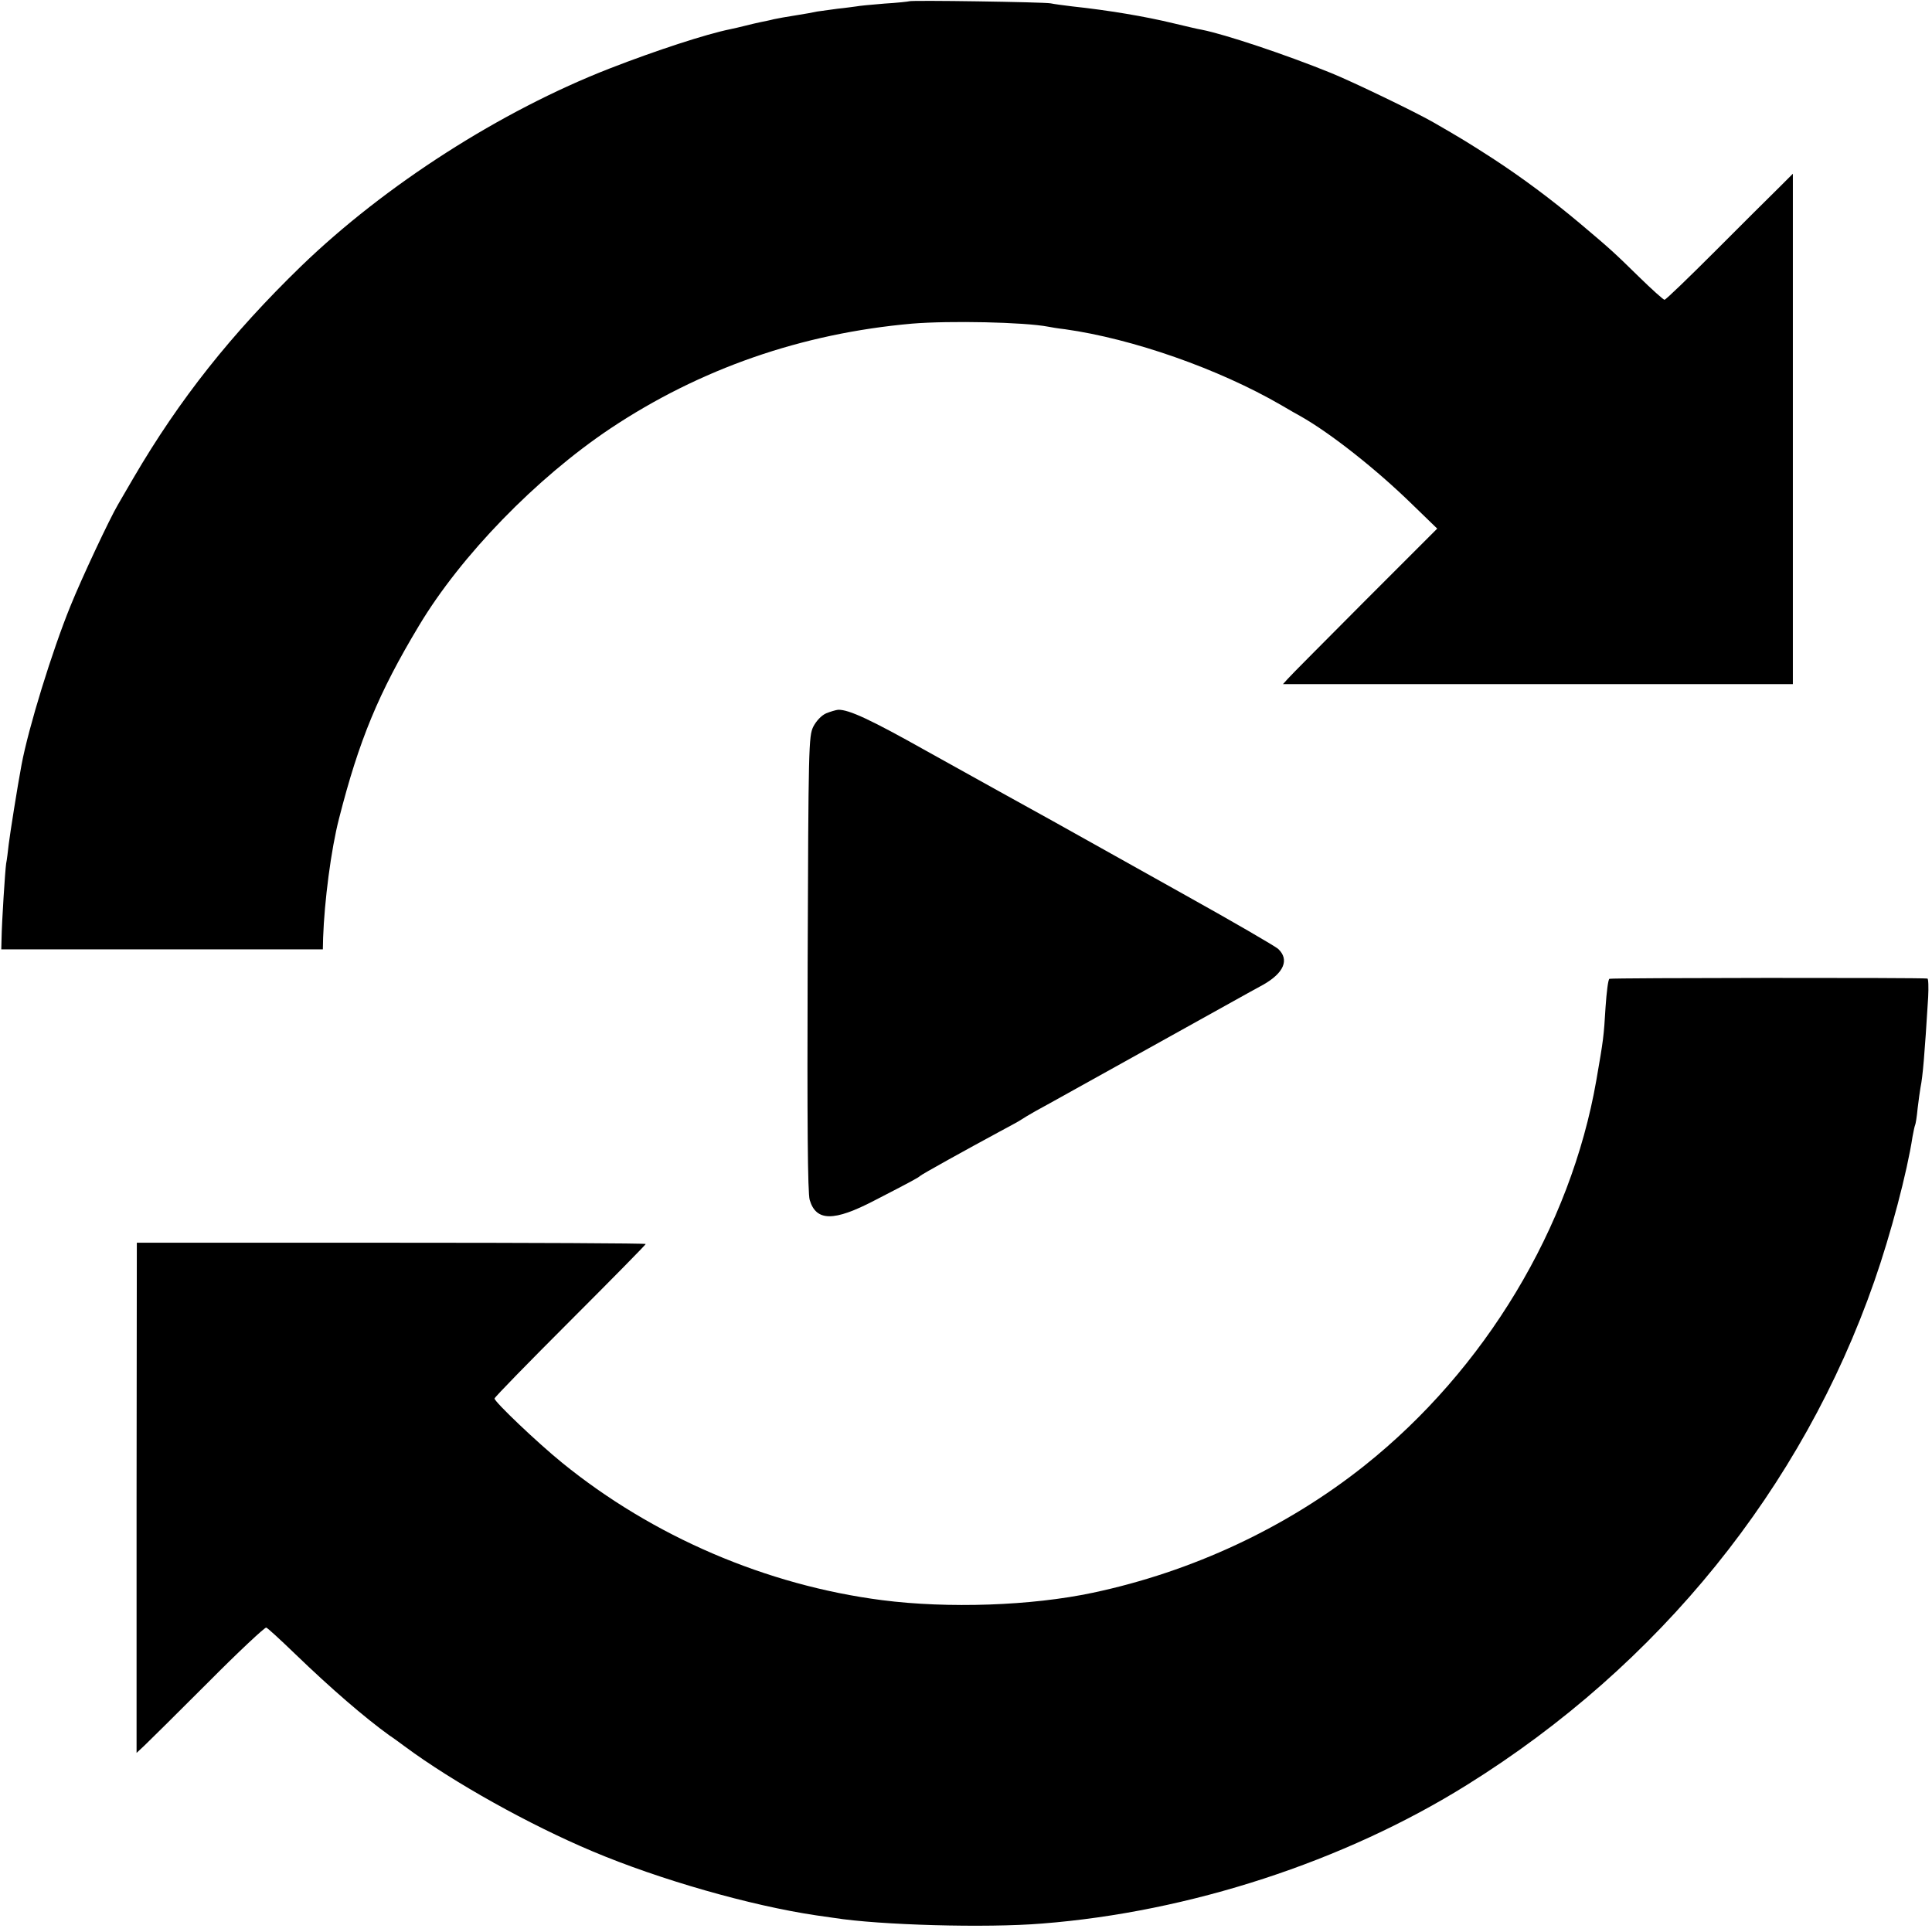
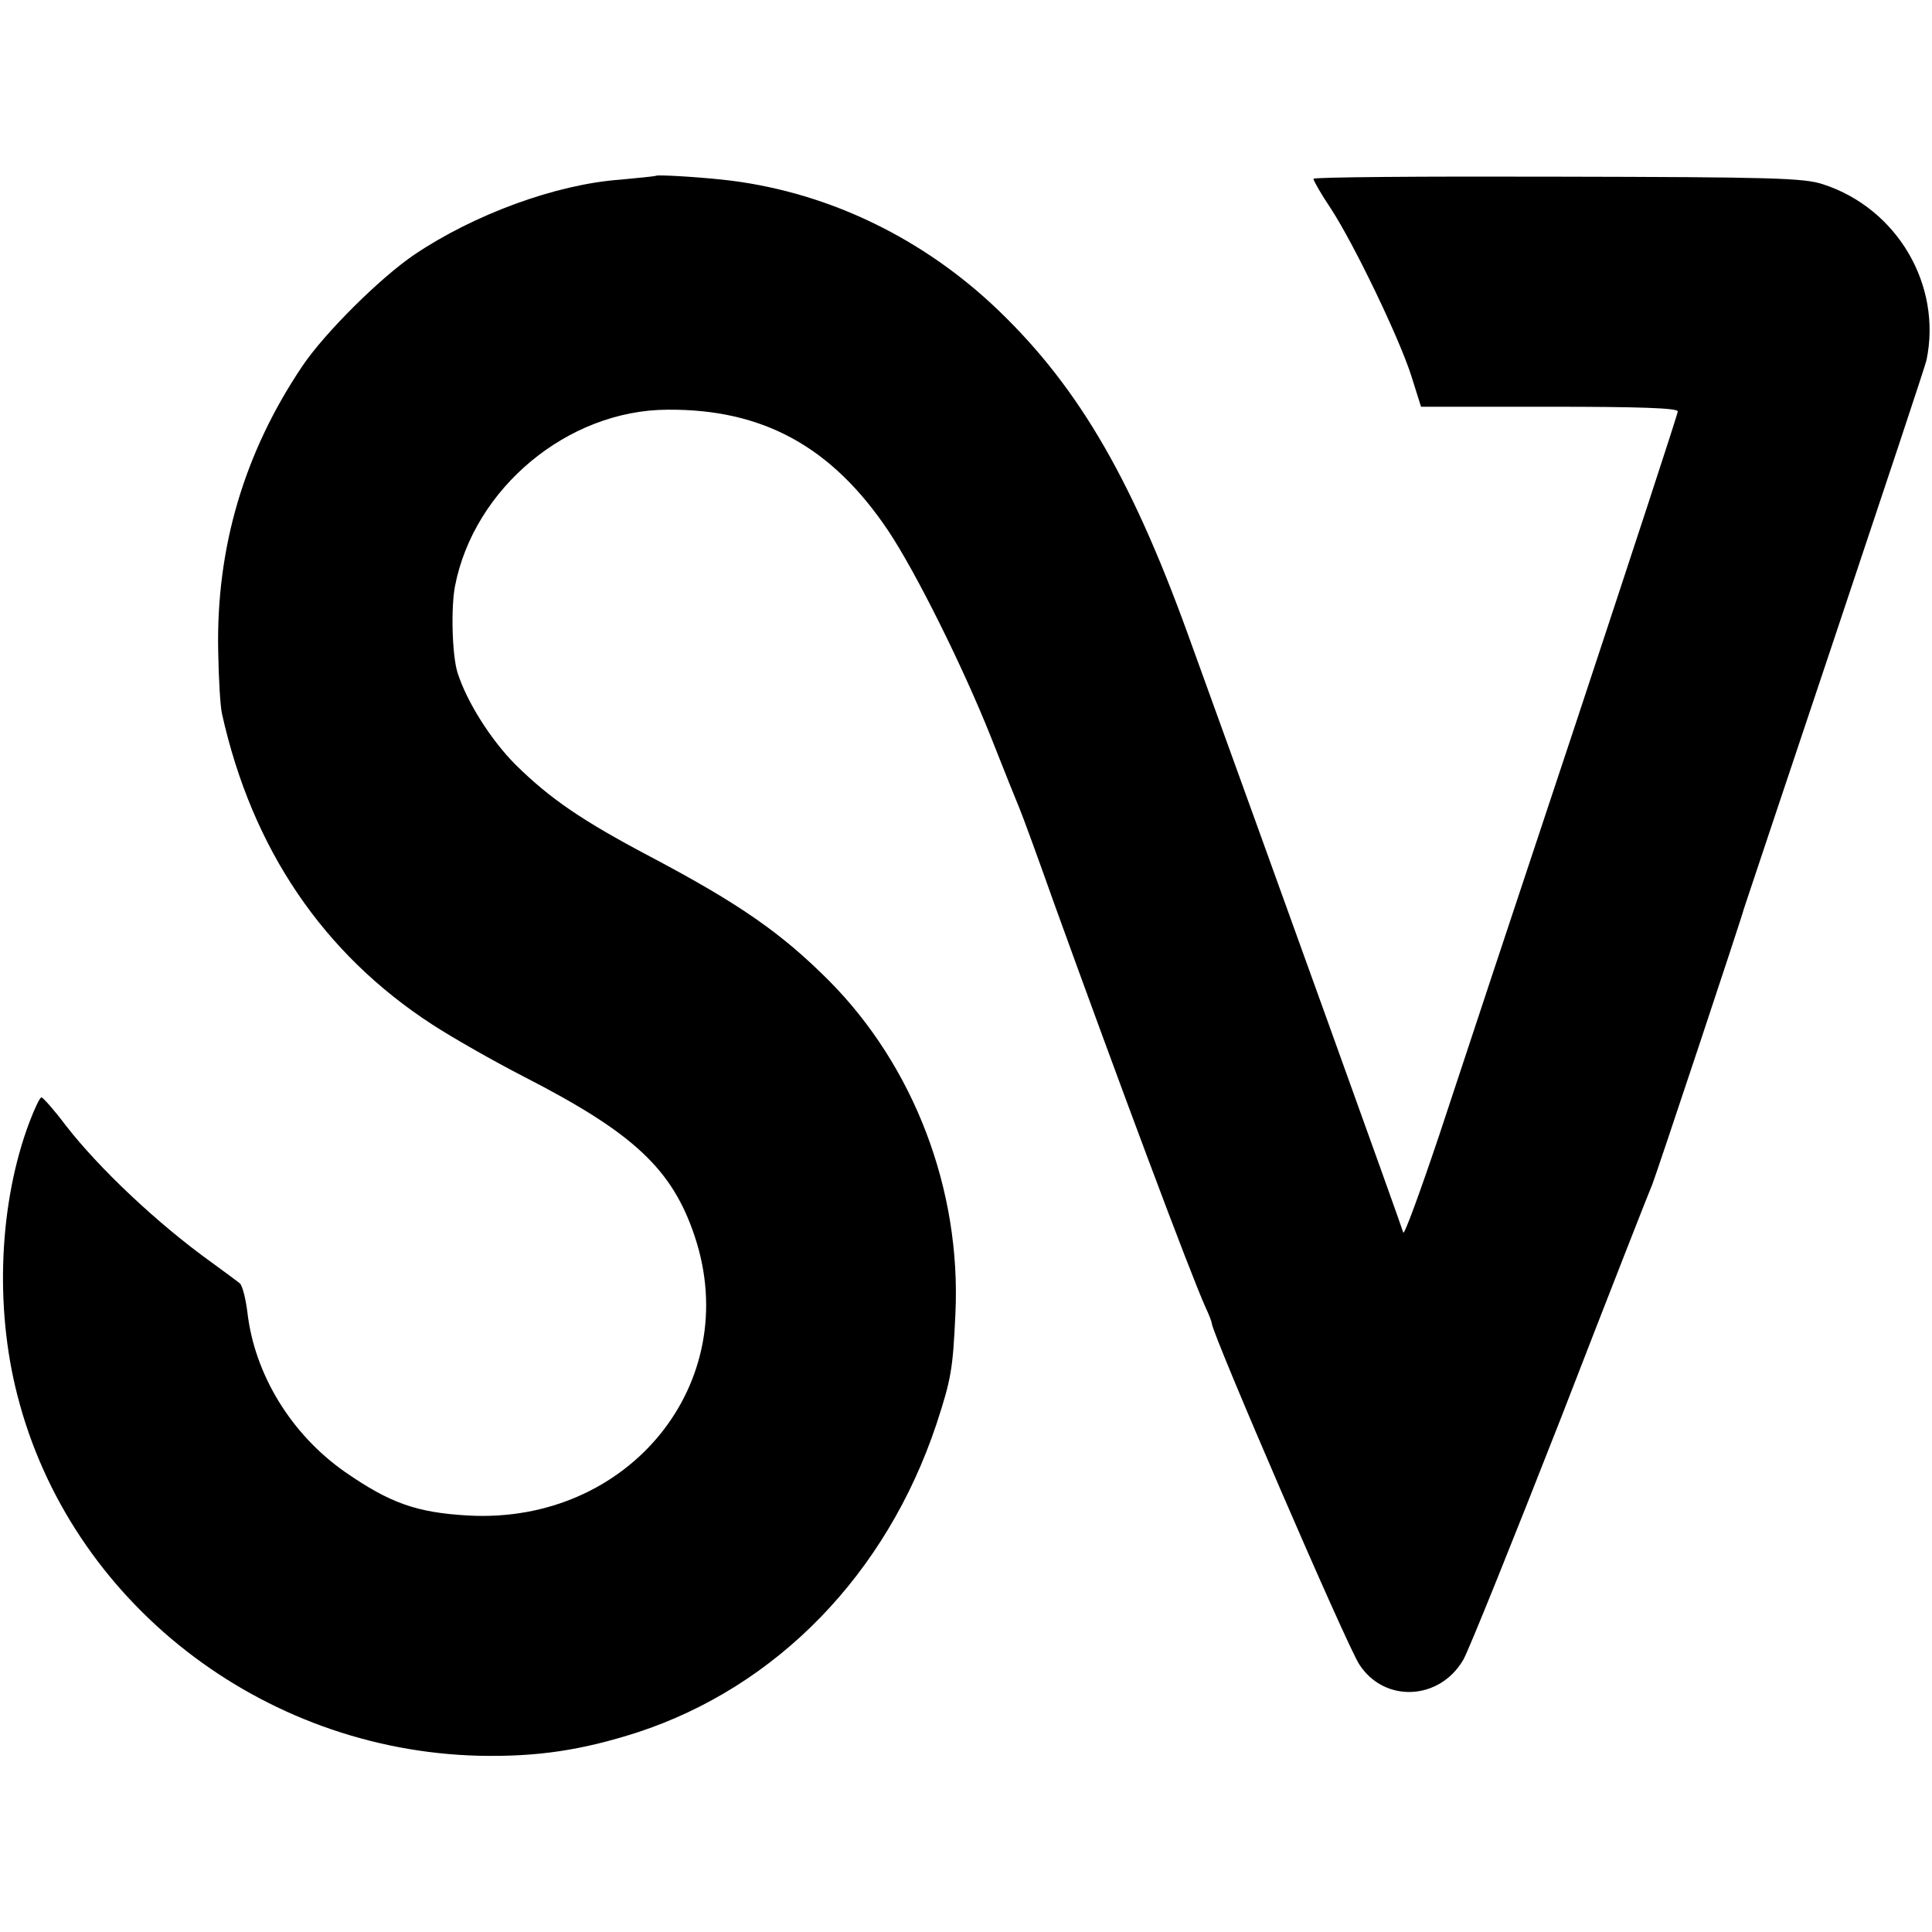
- <svg xmlns="http://www.w3.org/2000/svg" version="1.0" width="754pt" height="754pt" viewBox="0 0 754 754" preserveAspectRatio="xMidYMid meet">
-   <g transform="translate(0,754) scale(0.1,-0.1)" fill="#000000" stroke="none">
-     <path d="M3548 7535 c-2 -1 -45 -6 -96 -9 -51 -4 -101 -9 -110 -11 -9 -1 -42 -6 -73 -9 -31 -4 -67 -9 -80 -11 -13 -3 -51 -10 -84 -15 -33 -5 -71 -12 -85 -15 -14 -4 -36 -8 -50 -11 -14 -3 -41 -9 -60 -14 -19 -5 -46 -11 -60 -14 -94 -19 -290 -83 -470 -153 -426 -166 -877 -455 -1205 -772 -271 -263 -474 -518 -654 -826 -29 -49 -56 -97 -61 -105 -32 -54 -141 -286 -185 -395 -71 -174 -164 -475 -191 -620 -16 -85 -45 -269 -50 -310 -3 -27 -7 -61 -10 -75 -4 -27 -17 -228 -18 -295 l-1 -40 628 0 627 0 1 45 c5 143 31 345 62 465 78 306 154 490 312 753 164 274 458 576 746 769 351 234 748 372 1179 410 146 12 437 6 531 -12 9 -2 39 -7 66 -10 263 -37 598 -154 843 -296 30 -18 64 -37 75 -43 117 -66 297 -208 437 -345 l97 -94 -282 -282 c-155 -156 -291 -292 -301 -304 l-19 -21 995 0 995 0 0 996 0 996 -54 -54 c-30 -29 -141 -140 -246 -245 -106 -106 -196 -193 -201 -193 -4 0 -49 40 -100 90 -98 96 -110 107 -231 209 -111 93 -222 176 -340 253 -90 58 -122 78 -230 140 -67 39 -316 159 -400 193 -177 72 -414 151 -505 169 -14 2 -63 14 -110 25 -111 27 -255 51 -395 66 -33 4 -71 9 -85 12 -26 5 -547 13 -552 8z" />
-     <path d="M3224 4756 c-18 -8 -38 -29 -50 -52 -18 -37 -19 -75 -22 -924 -2 -622 0 -896 8 -923 25 -84 94 -85 253 -2 140 72 171 89 177 95 5 6 184 105 310 173 41 22 80 43 85 47 6 4 30 19 55 33 25 13 225 125 445 247 220 122 420 234 445 247 81 46 103 98 58 140 -13 11 -176 106 -363 210 -187 105 -419 234 -515 288 -96 53 -193 107 -215 119 -22 12 -148 82 -279 155 -219 123 -303 162 -345 161 -9 -1 -30 -7 -47 -14z" />
-     <path d="M6281 3720 c-5 -3 -11 -52 -15 -110 -7 -116 -8 -125 -36 -286 -100 -574 -435 -1130 -905 -1504 -304 -242 -673 -414 -1060 -496 -240 -51 -565 -62 -822 -29 -451 58 -895 248 -1250 537 -96 78 -263 237 -263 250 0 5 133 141 295 303 162 162 295 297 295 300 0 3 -447 5 -993 5 l-993 0 -1 -995 0 -996 30 28 c16 15 128 126 248 246 120 121 223 217 228 215 5 -1 56 -48 113 -103 141 -136 271 -248 368 -318 14 -9 41 -29 60 -43 189 -140 487 -306 732 -409 263 -111 617 -212 873 -250 22 -3 54 -8 70 -10 176 -28 593 -40 812 -22 575 45 1179 242 1658 541 750 467 1309 1159 1590 1966 64 183 128 426 149 564 4 21 8 41 10 45 2 3 7 33 10 66 4 33 9 69 11 80 9 44 16 125 30 353 2 39 1 73 -3 73 -23 4 -1235 3 -1241 -1z" />
+ <svg xmlns="http://www.w3.org/2000/svg" version="1.0" width="456pt" height="456pt" viewBox="0 0 456 456" preserveAspectRatio="xMidYMid meet">
+   <g transform="translate(0,456) scale(0.1,-0.1)" fill="#000000" stroke="none">
+     <path d="M1548 4145 c-2 -1 -40 -5 -84 -9 -152 -11 -345 -82 -486 -177 -80 -54 -213 -186 -265 -264 -137 -204 -203 -428 -198 -672 1 -65 5 -131 9 -148 71 -319 239 -566 496 -733 46 -30 144 -86 218 -124 257 -132 349 -217 402 -377 115 -346 -156 -679 -535 -658 -122 7 -184 29 -291 103 -127 89 -213 230 -230 376 -4 33 -12 64 -18 69 -6 5 -36 27 -66 49 -127 91 -266 222 -345 324 -27 36 -53 65 -57 66 -4 0 -16 -26 -28 -57 -72 -190 -83 -437 -29 -646 124 -487 575 -838 1089 -851 138 -3 243 13 374 55 330 108 588 374 706 727 35 107 39 130 45 261 14 293 -98 585 -299 787 -112 112 -211 181 -421 292 -161 85 -237 137 -318 217 -58 58 -115 148 -137 217 -13 41 -16 154 -6 205 45 231 266 415 501 416 225 2 388 -87 521 -285 65 -97 177 -322 243 -488 29 -74 59 -148 66 -165 7 -16 45 -120 84 -230 150 -415 321 -873 357 -952 8 -17 14 -33 14 -36 0 -23 318 -759 348 -805 59 -92 190 -86 246 11 13 23 117 281 231 572 113 292 210 539 215 550 8 19 211 629 216 650 2 6 98 294 214 640 116 347 214 641 217 655 37 177 -69 358 -244 415 -45 15 -119 17 -627 18 -317 1 -576 -1 -576 -5 0 -4 18 -36 41 -70 56 -86 162 -307 190 -395 l23 -73 303 0 c211 0 303 -3 303 -11 0 -6 -109 -338 -241 -737 -133 -400 -278 -837 -322 -971 -45 -134 -83 -238 -85 -230 -6 21 -299 834 -509 1414 -137 378 -267 596 -464 779 -178 164 -400 267 -634 292 -67 7 -154 12 -157 9z" />
  </g>
</svg>
